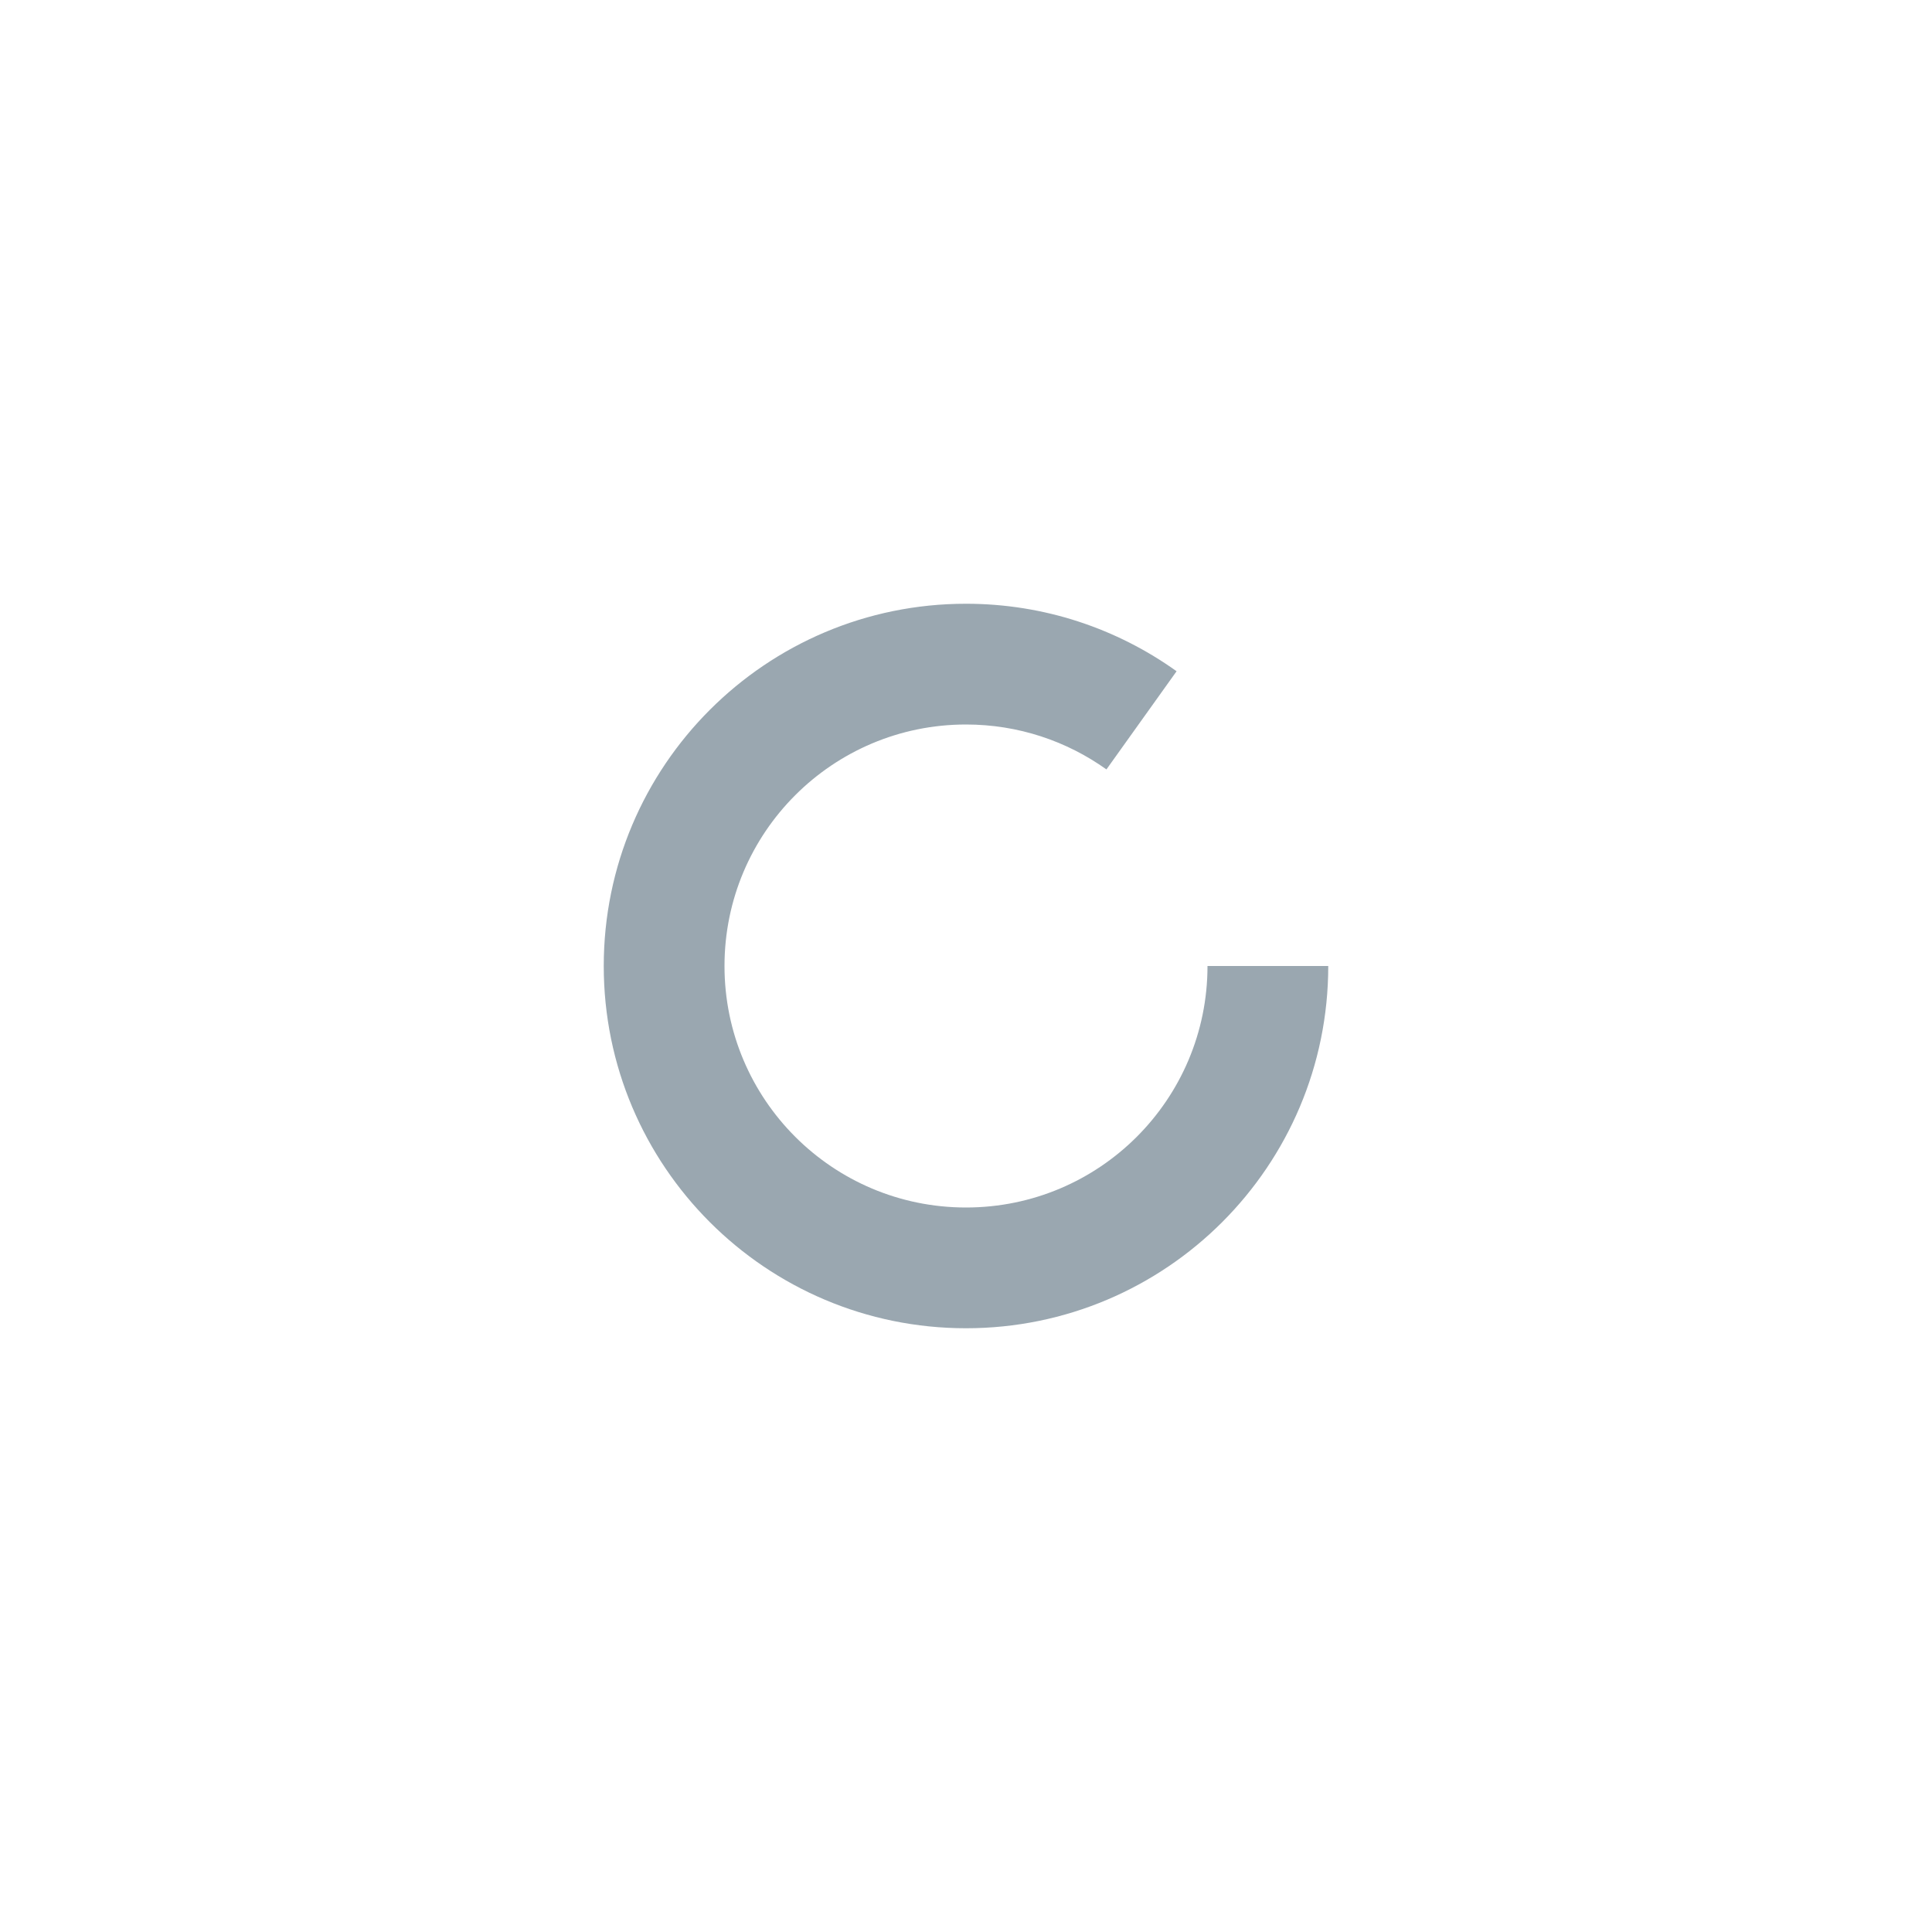
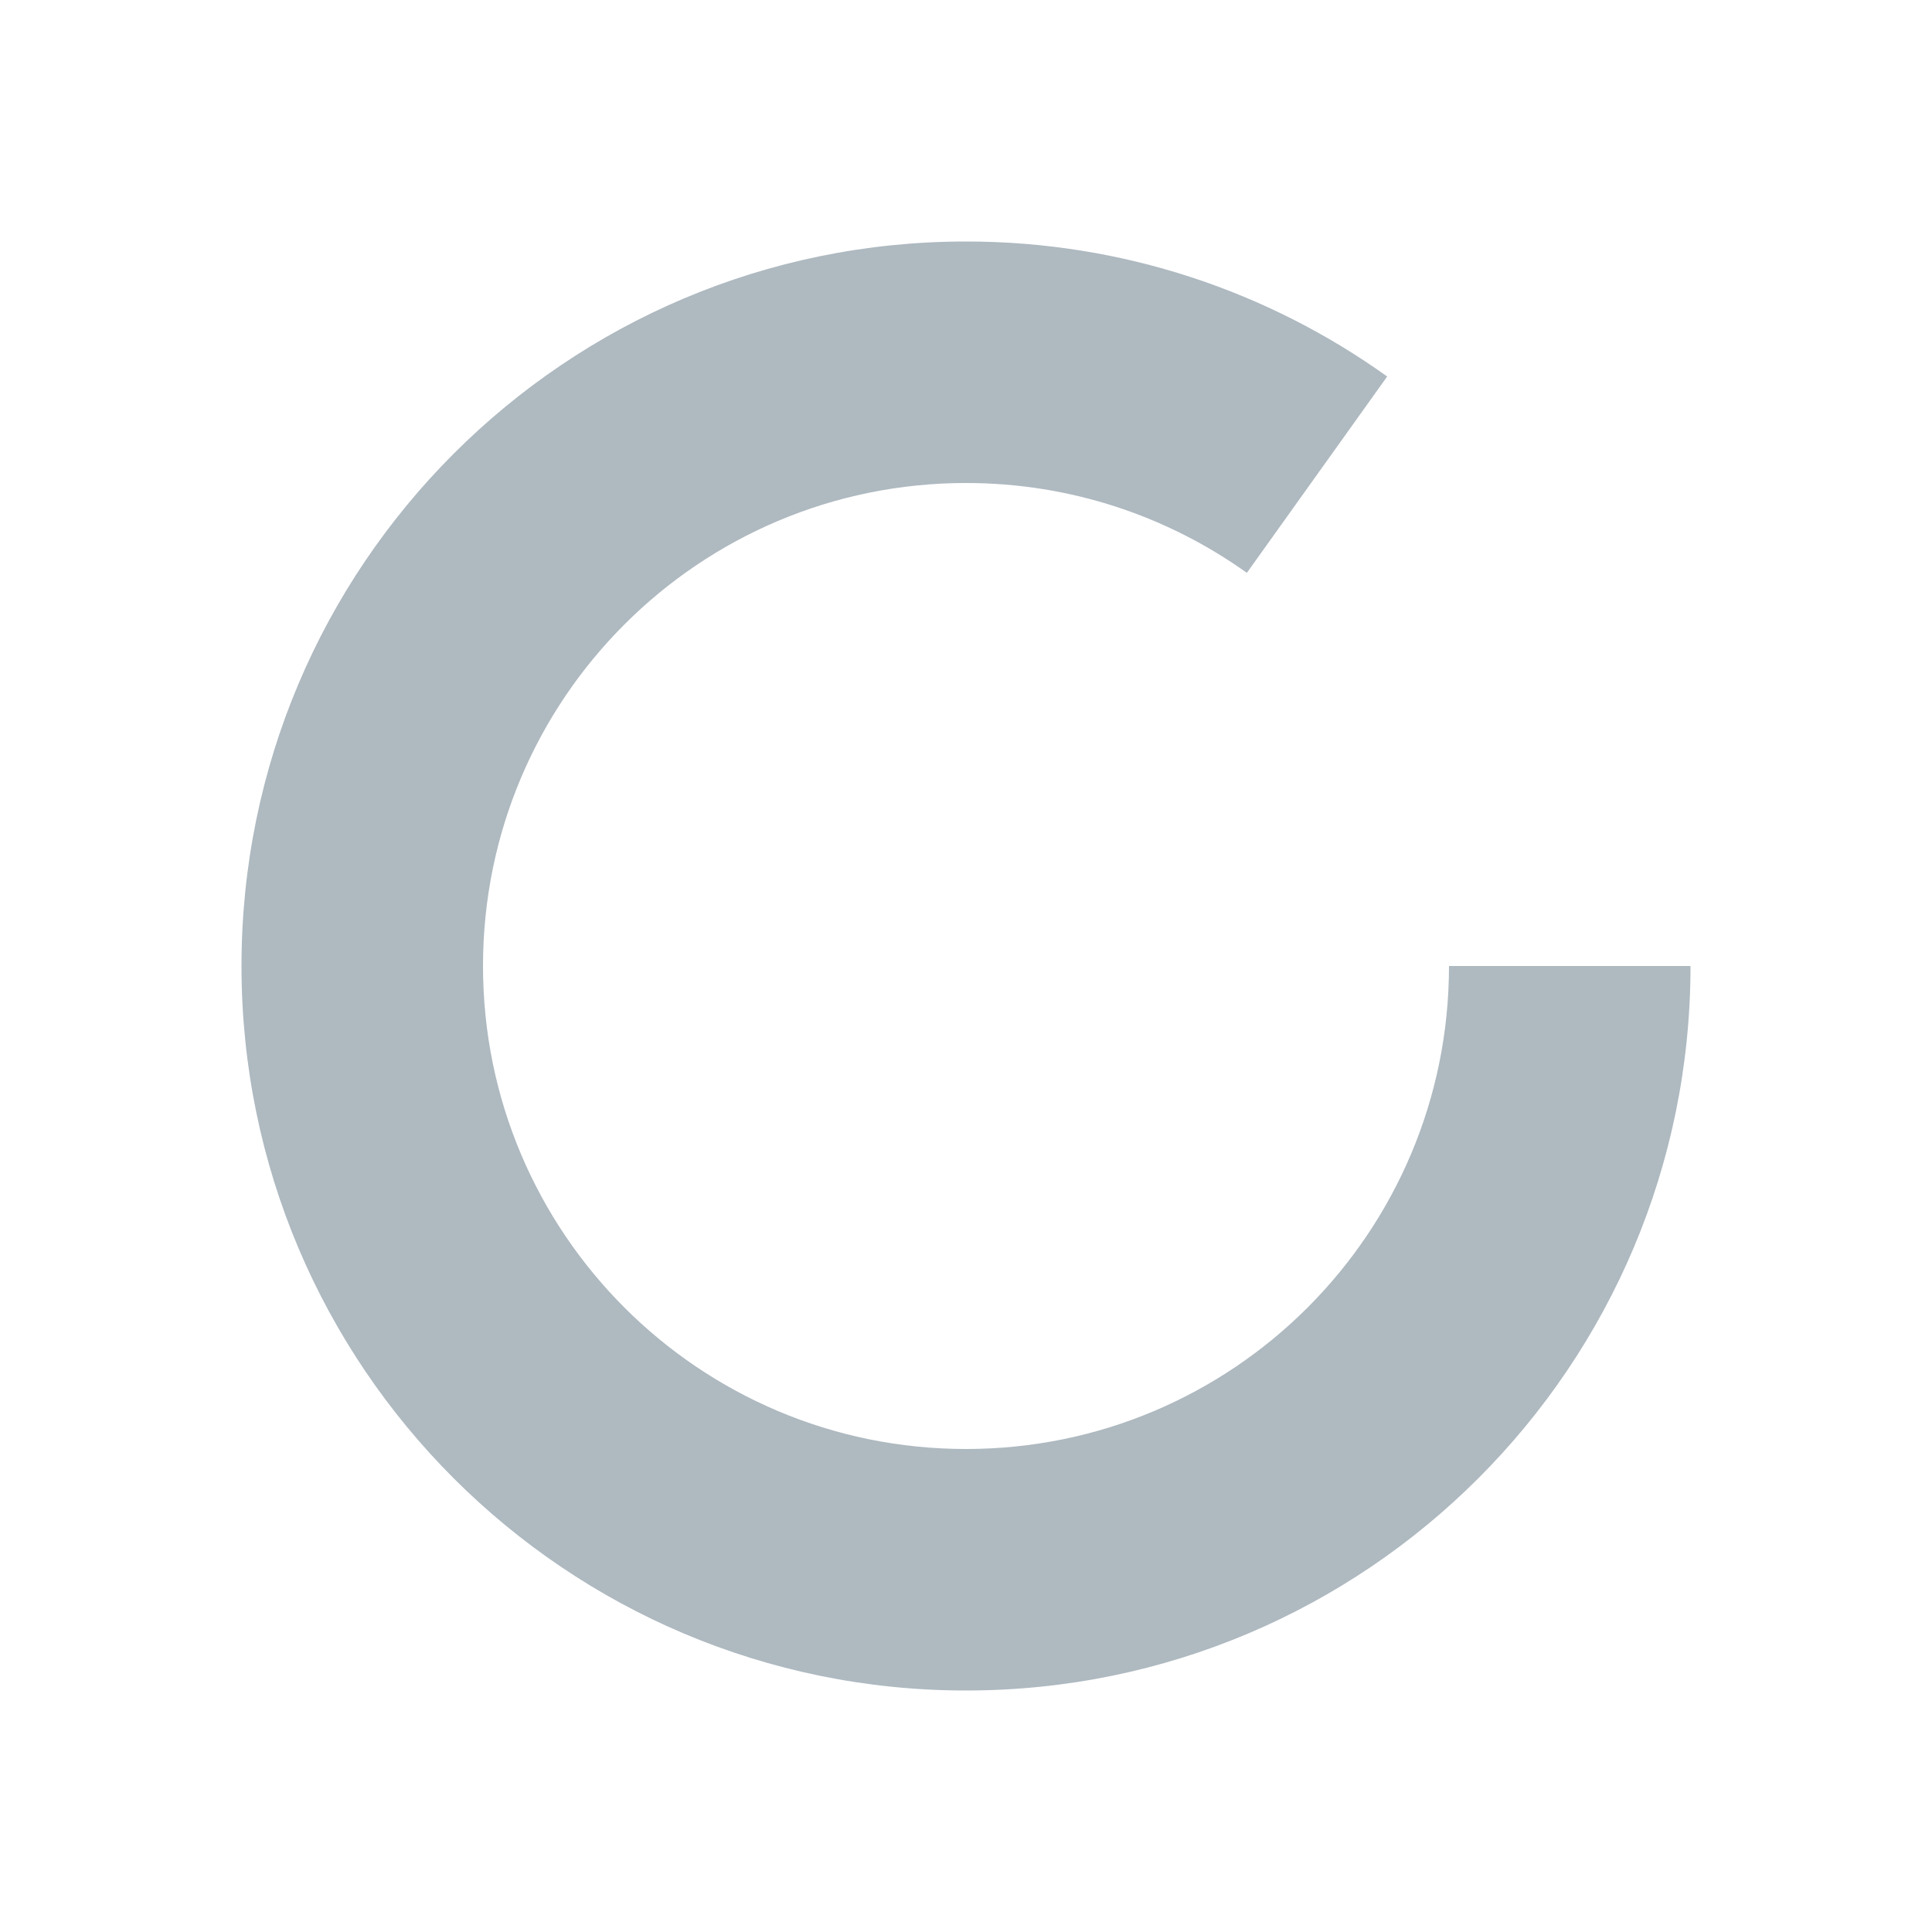
<svg xmlns="http://www.w3.org/2000/svg" width="16" height="16" viewBox="0 0 16 16" fill="none">
-   <path fill-rule="evenodd" clip-rule="evenodd" d="M11 8C11 9.657 9.657 11 8 11C6.343 11 5 9.657 5 8C5 6.343 6.343 5 8 5C8.65 5 9.252 5.207 9.744 5.559L9.163 6.372C8.835 6.138 8.434 6 8 6C6.895 6 6 6.895 6 8C6 9.105 6.895 10 8 10C9.105 10 10 9.105 10 8H11Z" fill="#9AA7B0" />
+   <path transform="translate(-8 -8) scale(2)" opacity="0.8" fill-rule="evenodd" clip-rule="evenodd" d="M11 8C11 9.657 9.657 11 8 11C6.343 11 5 9.657 5 8C5 6.343 6.343 5 8 5C8.65 5 9.252 5.207 9.744 5.559L9.163 6.372C8.835 6.138 8.434 6 8 6C6.895 6 6 6.895 6 8C6 9.105 6.895 10 8 10C9.105 10 10 9.105 10 8H11Z" fill="#9AA7B0" />
</svg>
